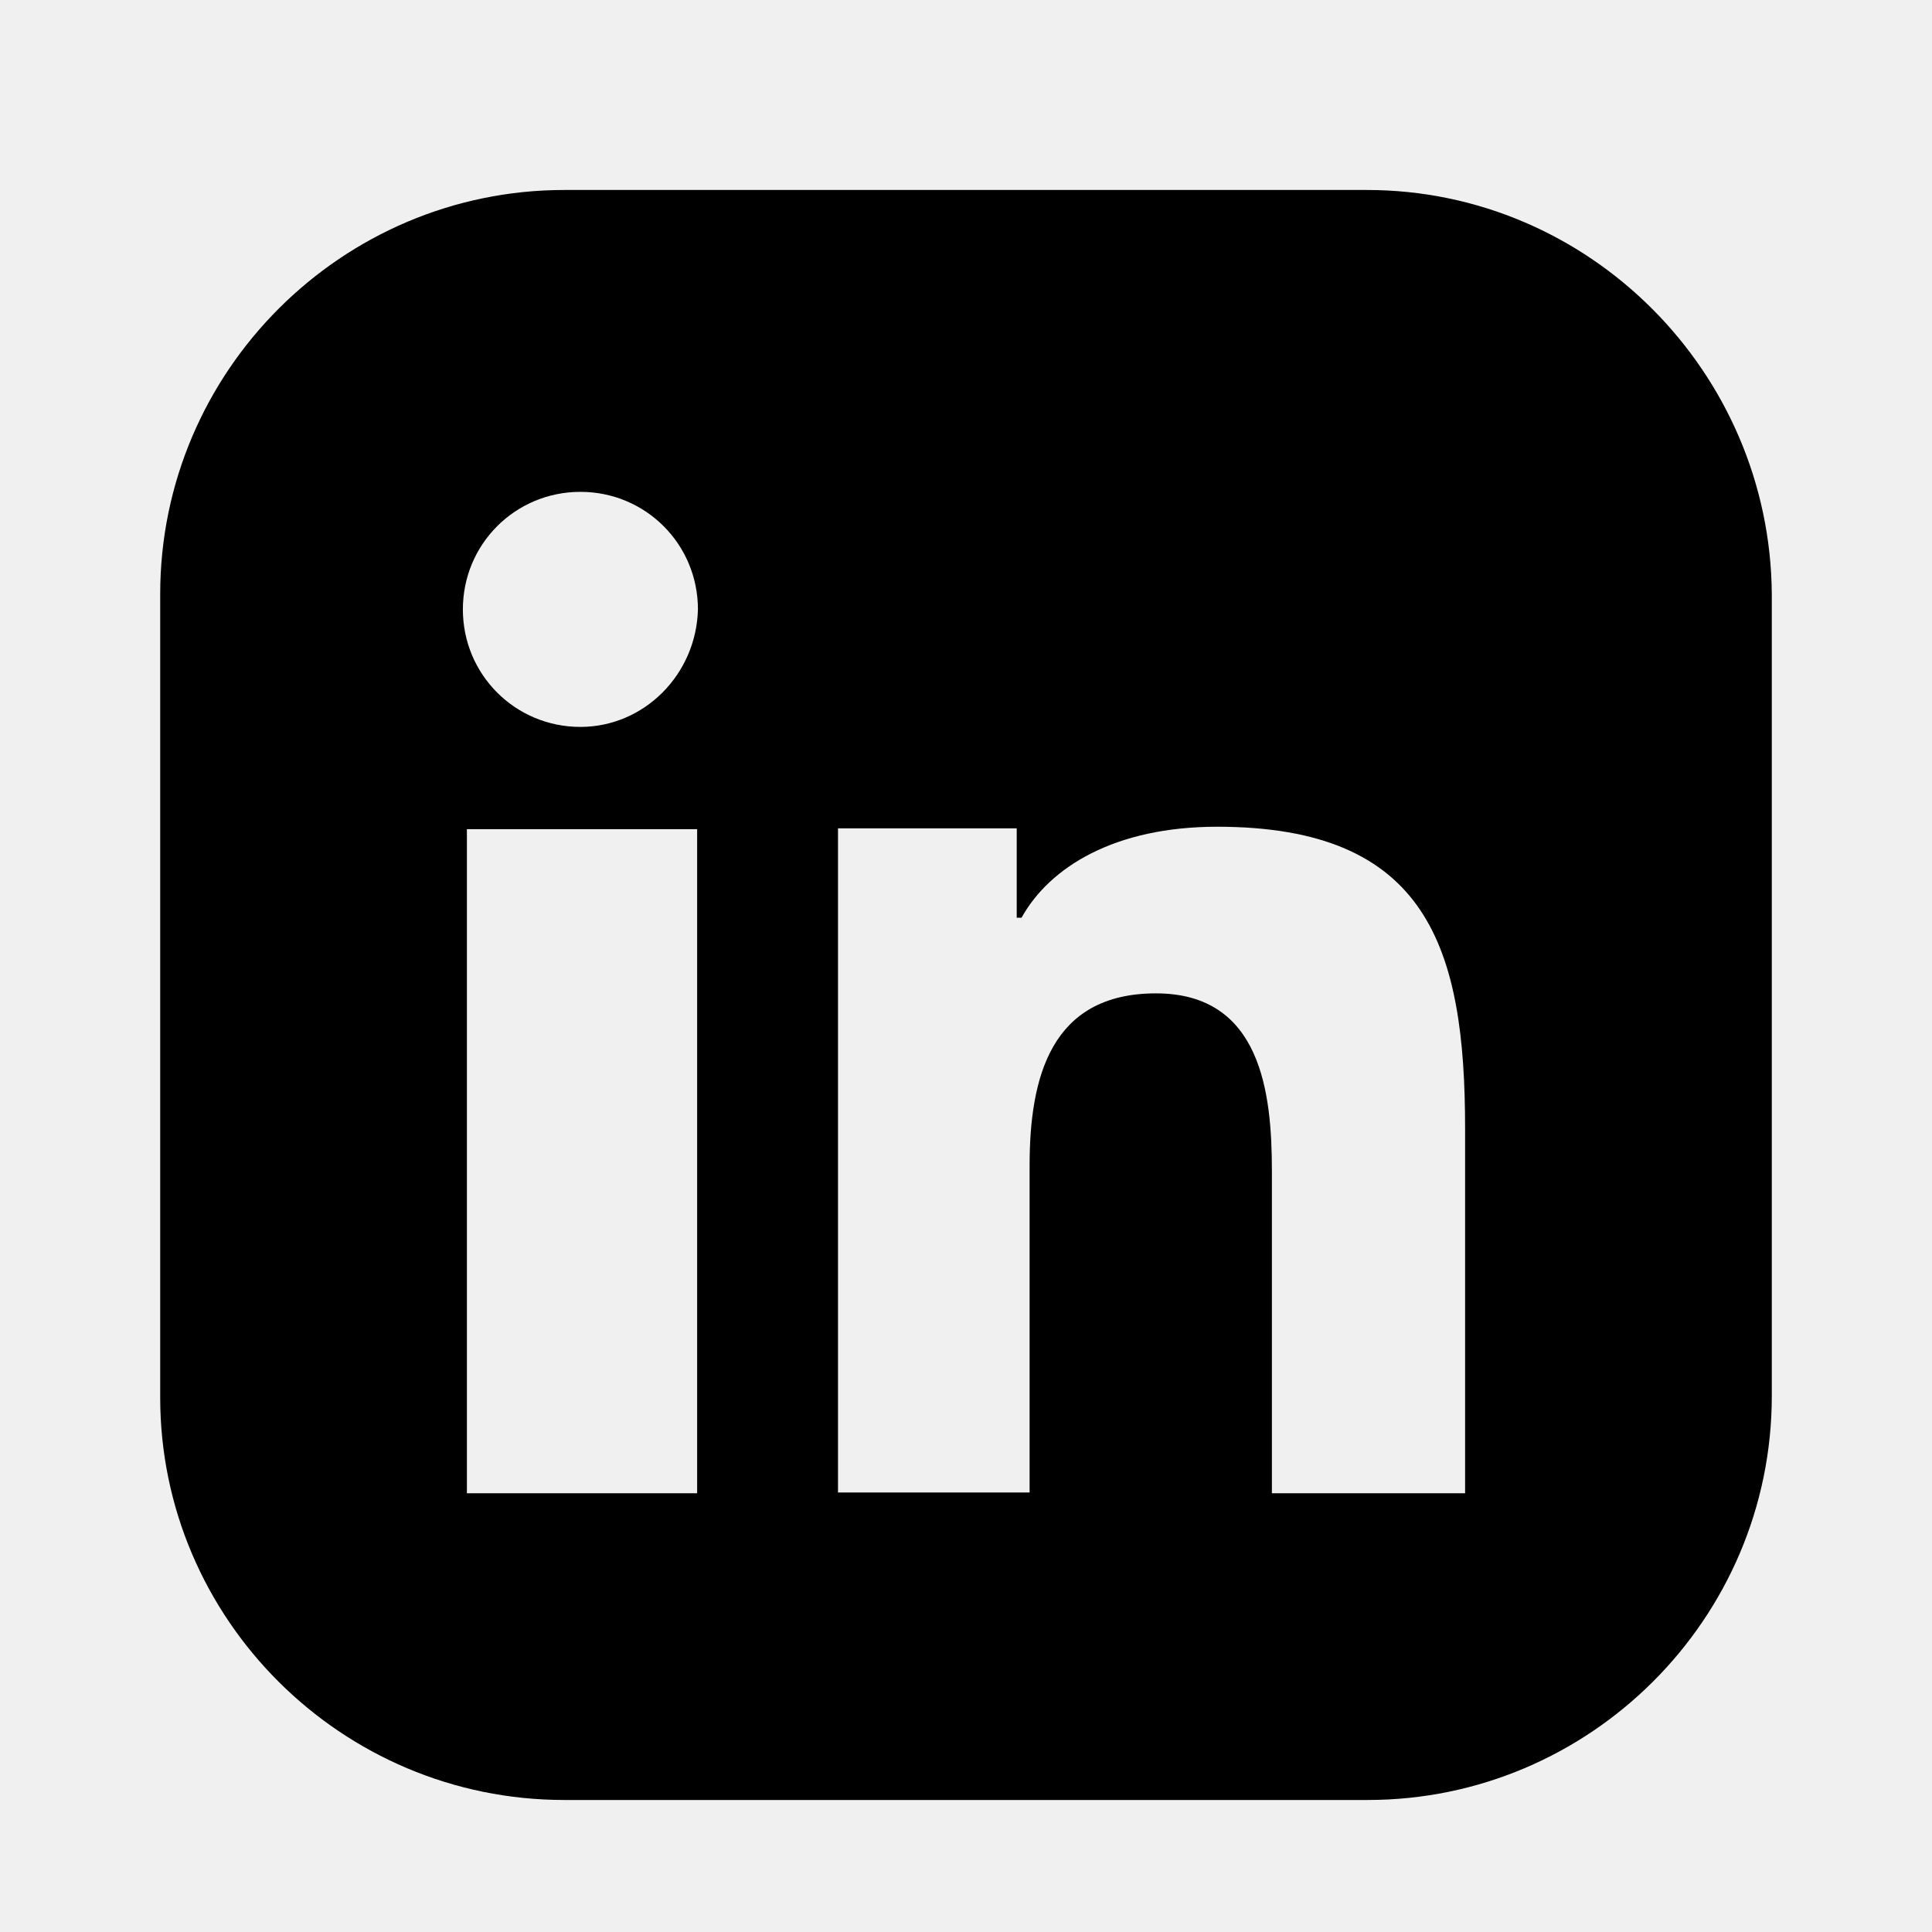
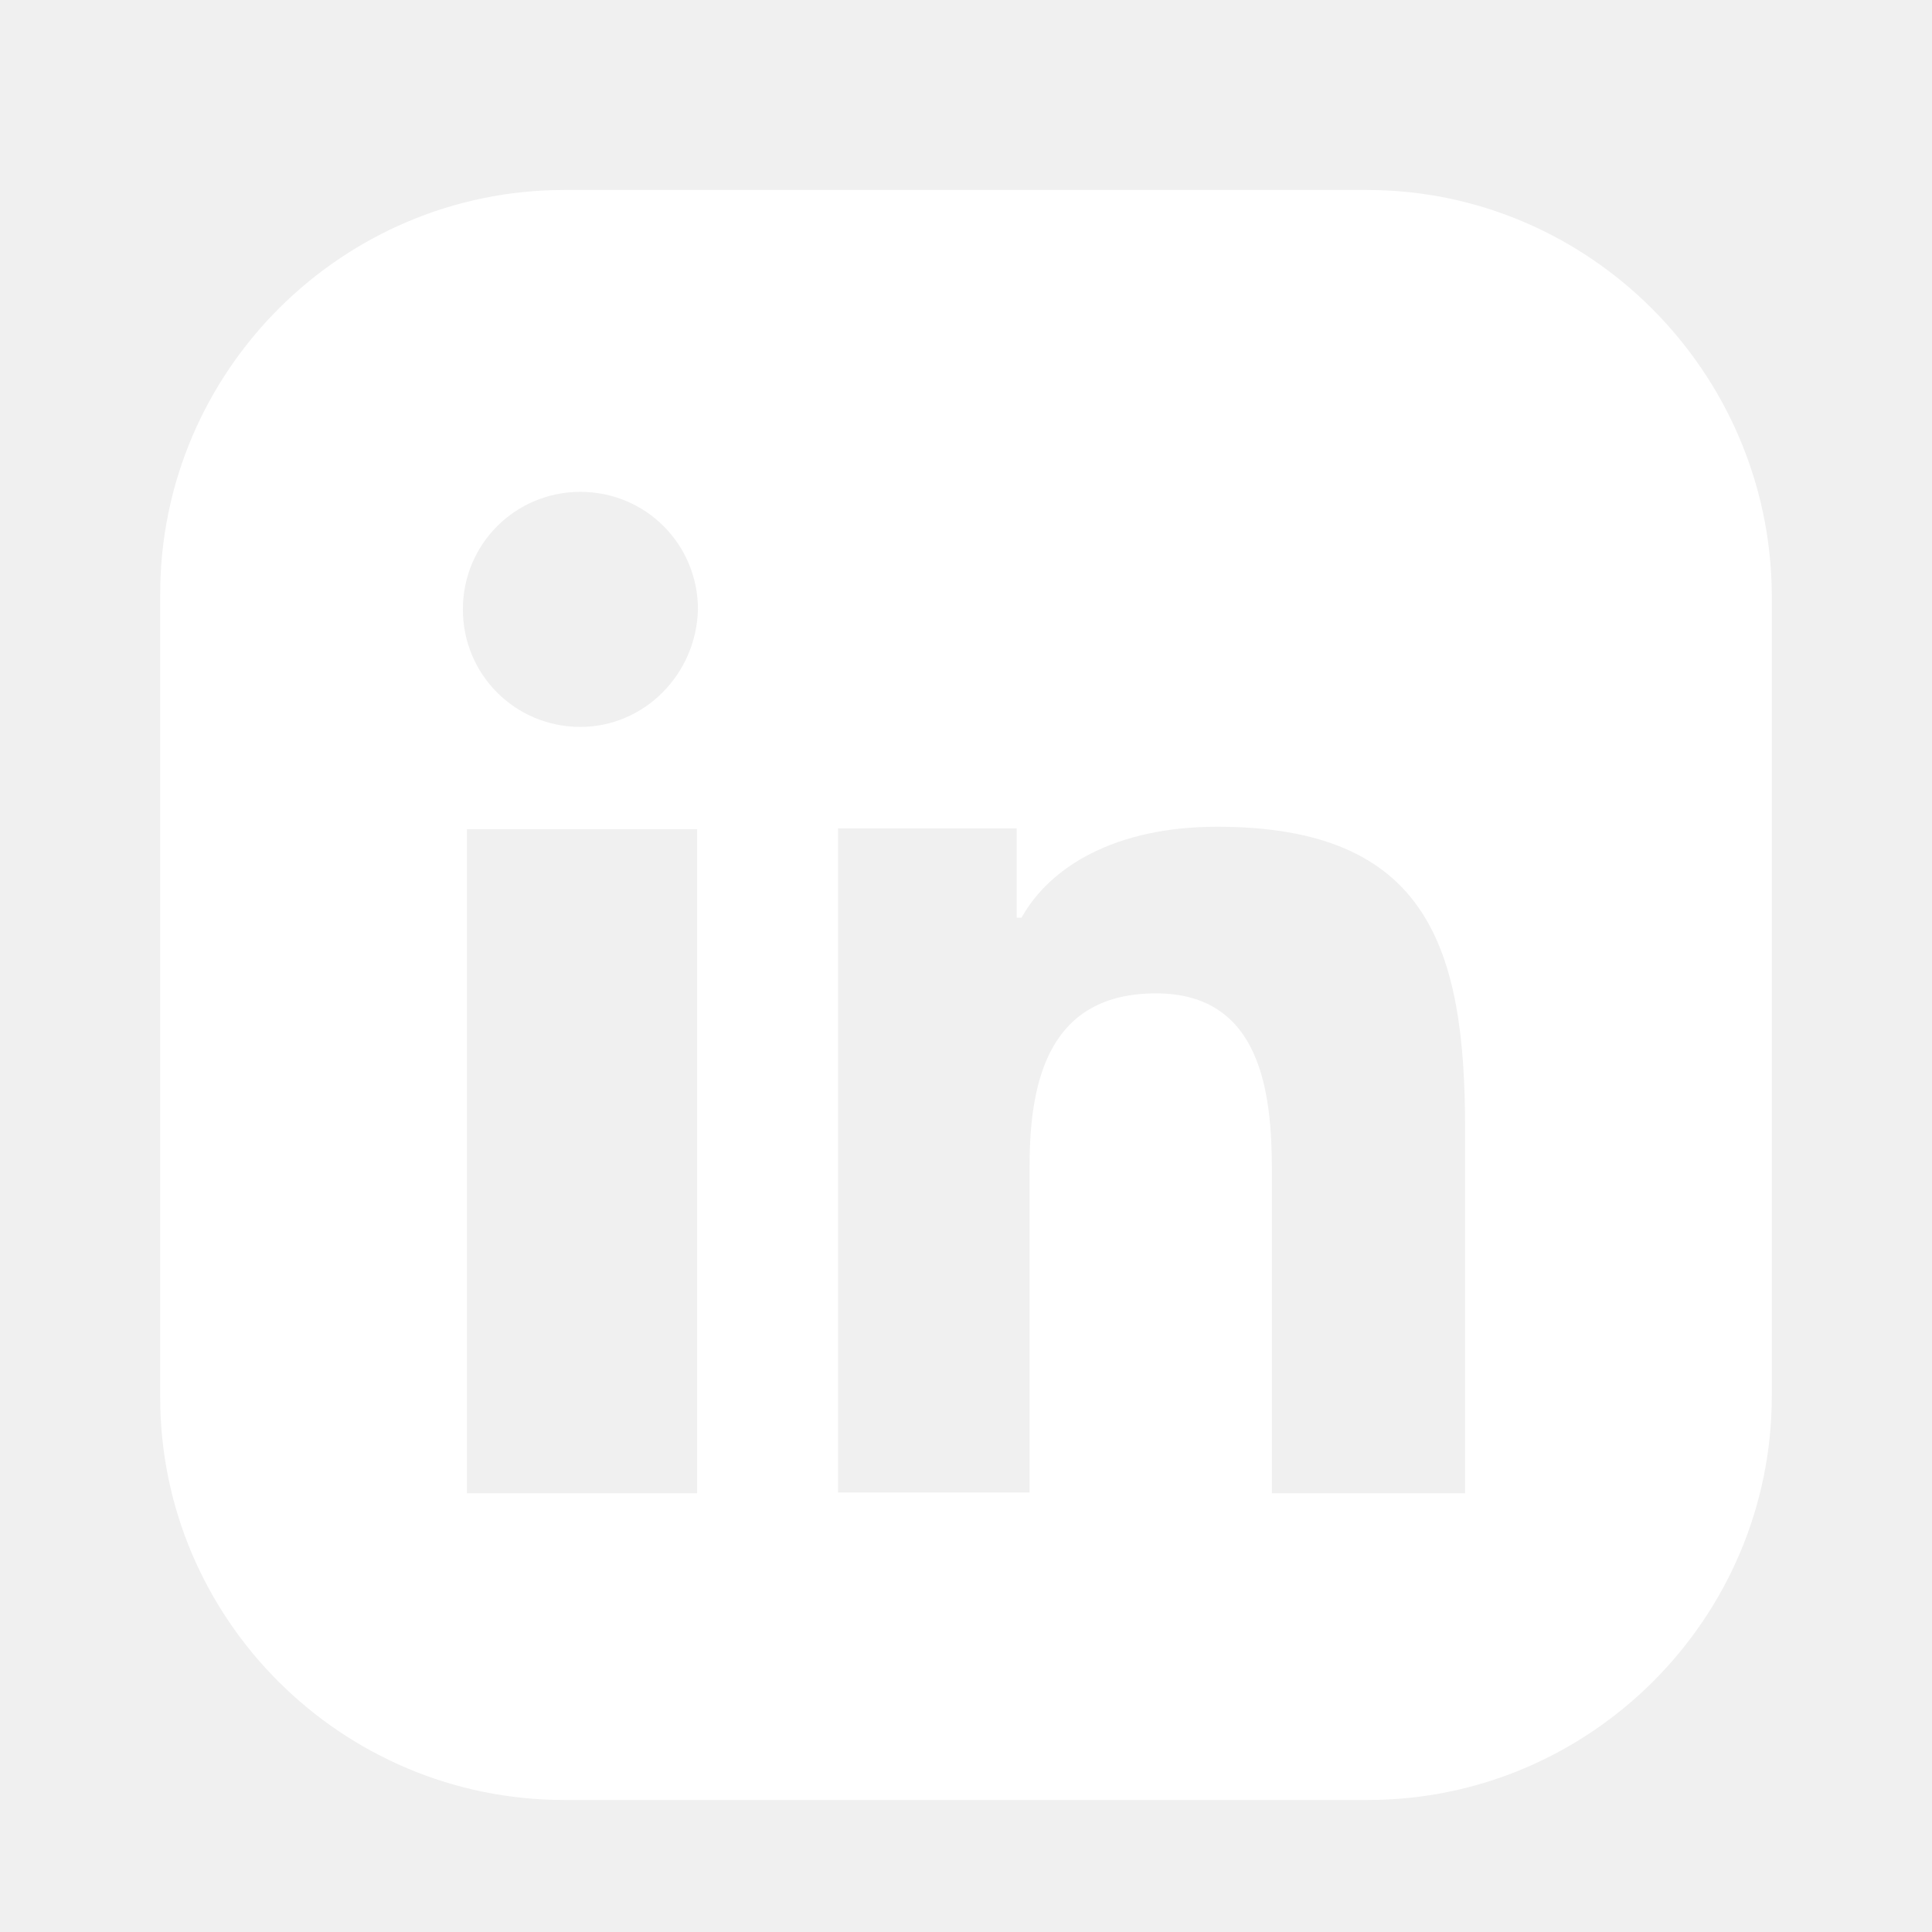
<svg xmlns="http://www.w3.org/2000/svg" id="Capa_1" version="1.1" viewBox="0 0 24 24">
-   <path d="M16.98,2.36H7.01c-2.76,0-5.02,2.25-5.02,5.02v9.98c0,2.75,2.25,5,5.02,5h9.98c2.76,0,5.02-2.25,5.02-5.02V7.38c-.02-2.76-2.27-5.02-5.03-5.02ZM8.66,18.55h-2.86v-8.25h2.86v8.25ZM7.21,9.03c-.81,0-1.46-.65-1.46-1.46s.65-1.46,1.46-1.46,1.46.65,1.46,1.46c-.02.81-.67,1.46-1.46,1.46ZM18.2,18.55h-2.4v-4c0-.97-.13-2.21-1.44-2.21s-1.57,1.05-1.57,2.14v4.06h-2.38v-8.25h2.22v1.11h.06c.35-.63,1.16-1.13,2.43-1.13,2.62,0,3.08,1.51,3.08,3.75v4.52h0Z" />
+   <defs>
+     <style>
+       .st0 {
+         fill: #fff;
+       }
+     </style>
+   </defs>
+   <path class="st0" d="M16.98,2.36H7.01c-2.76,0-5.02,2.25-5.02,5.02v9.98c0,2.75,2.25,5,5.02,5h9.98c2.76,0,5.02-2.25,5.02-5.02V7.38c-.02-2.76-2.27-5.02-5.03-5.02ZM8.66,18.55h-2.86v-8.25h2.86v8.25ZM7.21,9.03c-.81,0-1.46-.65-1.46-1.46s.65-1.46,1.46-1.46,1.46.65,1.46,1.46c-.02.81-.67,1.46-1.46,1.46ZM18.2,18.55h-2.4v-4c0-.97-.13-2.21-1.44-2.21s-1.57,1.05-1.57,2.14v4.06h-2.38v-8.25h2.22v1.11h.06c.35-.63,1.16-1.13,2.43-1.13,2.62,0,3.08,1.51,3.08,3.75v4.52h0Z" />
</svg>
